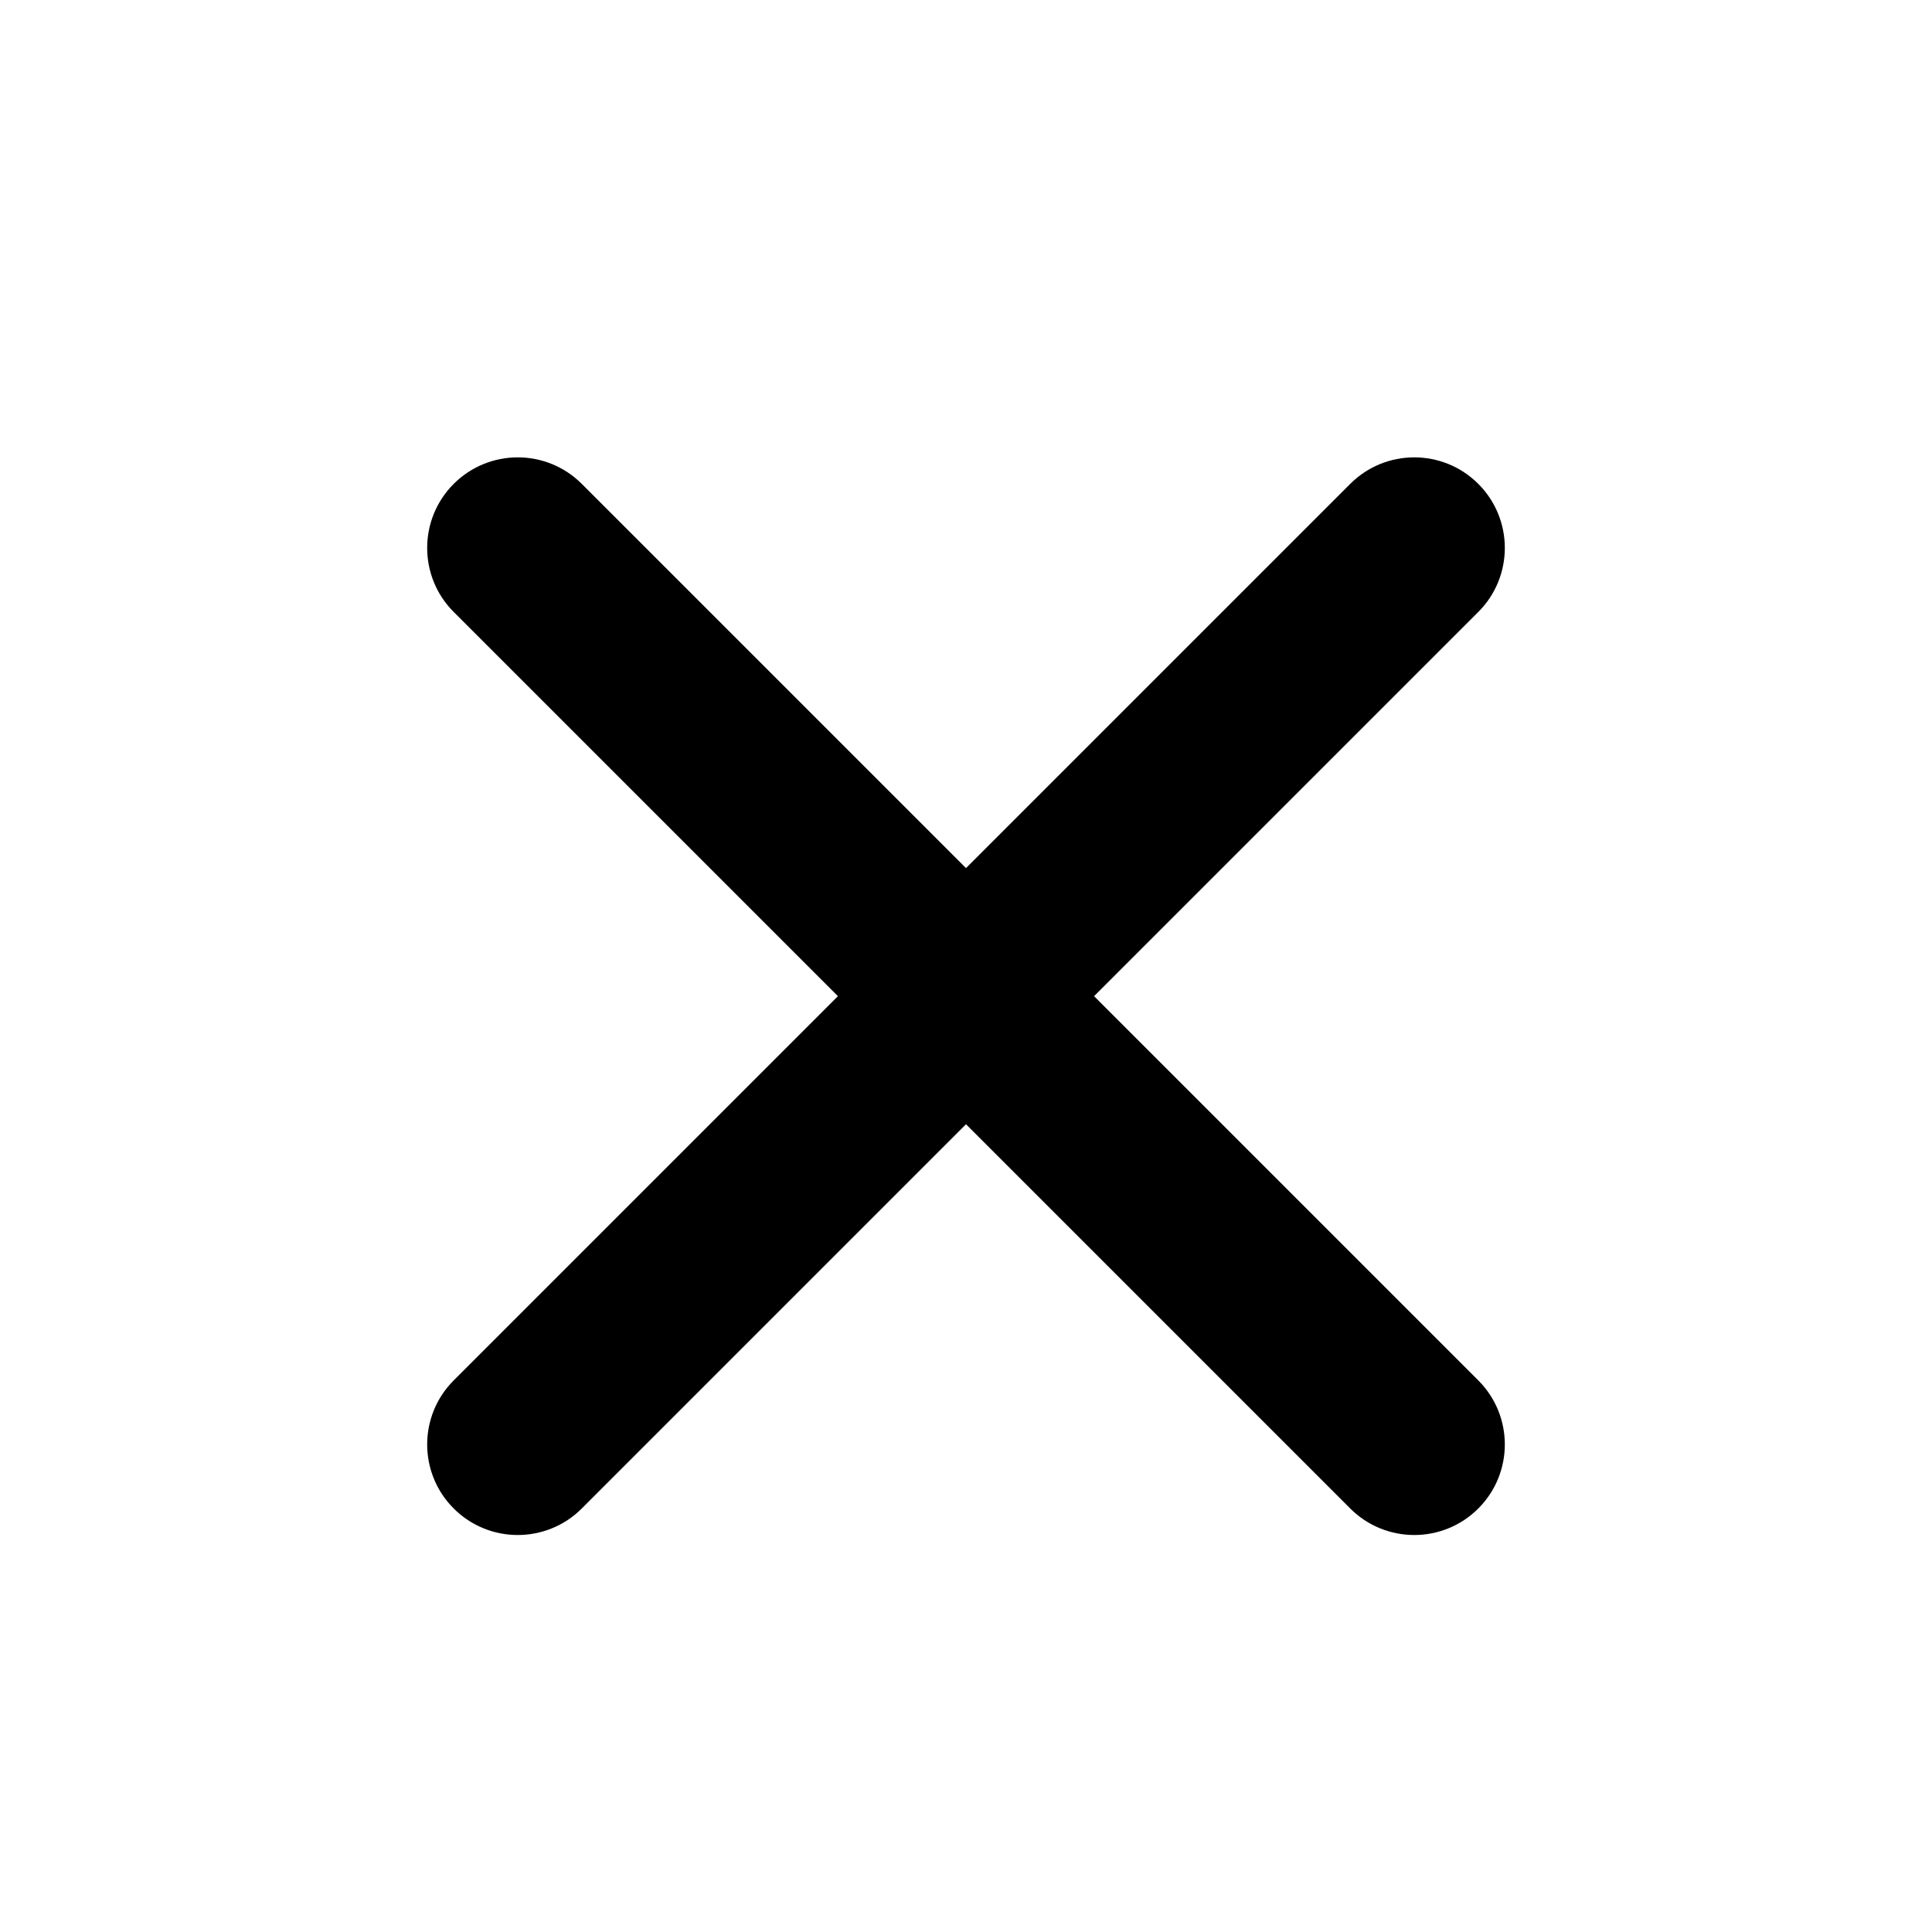
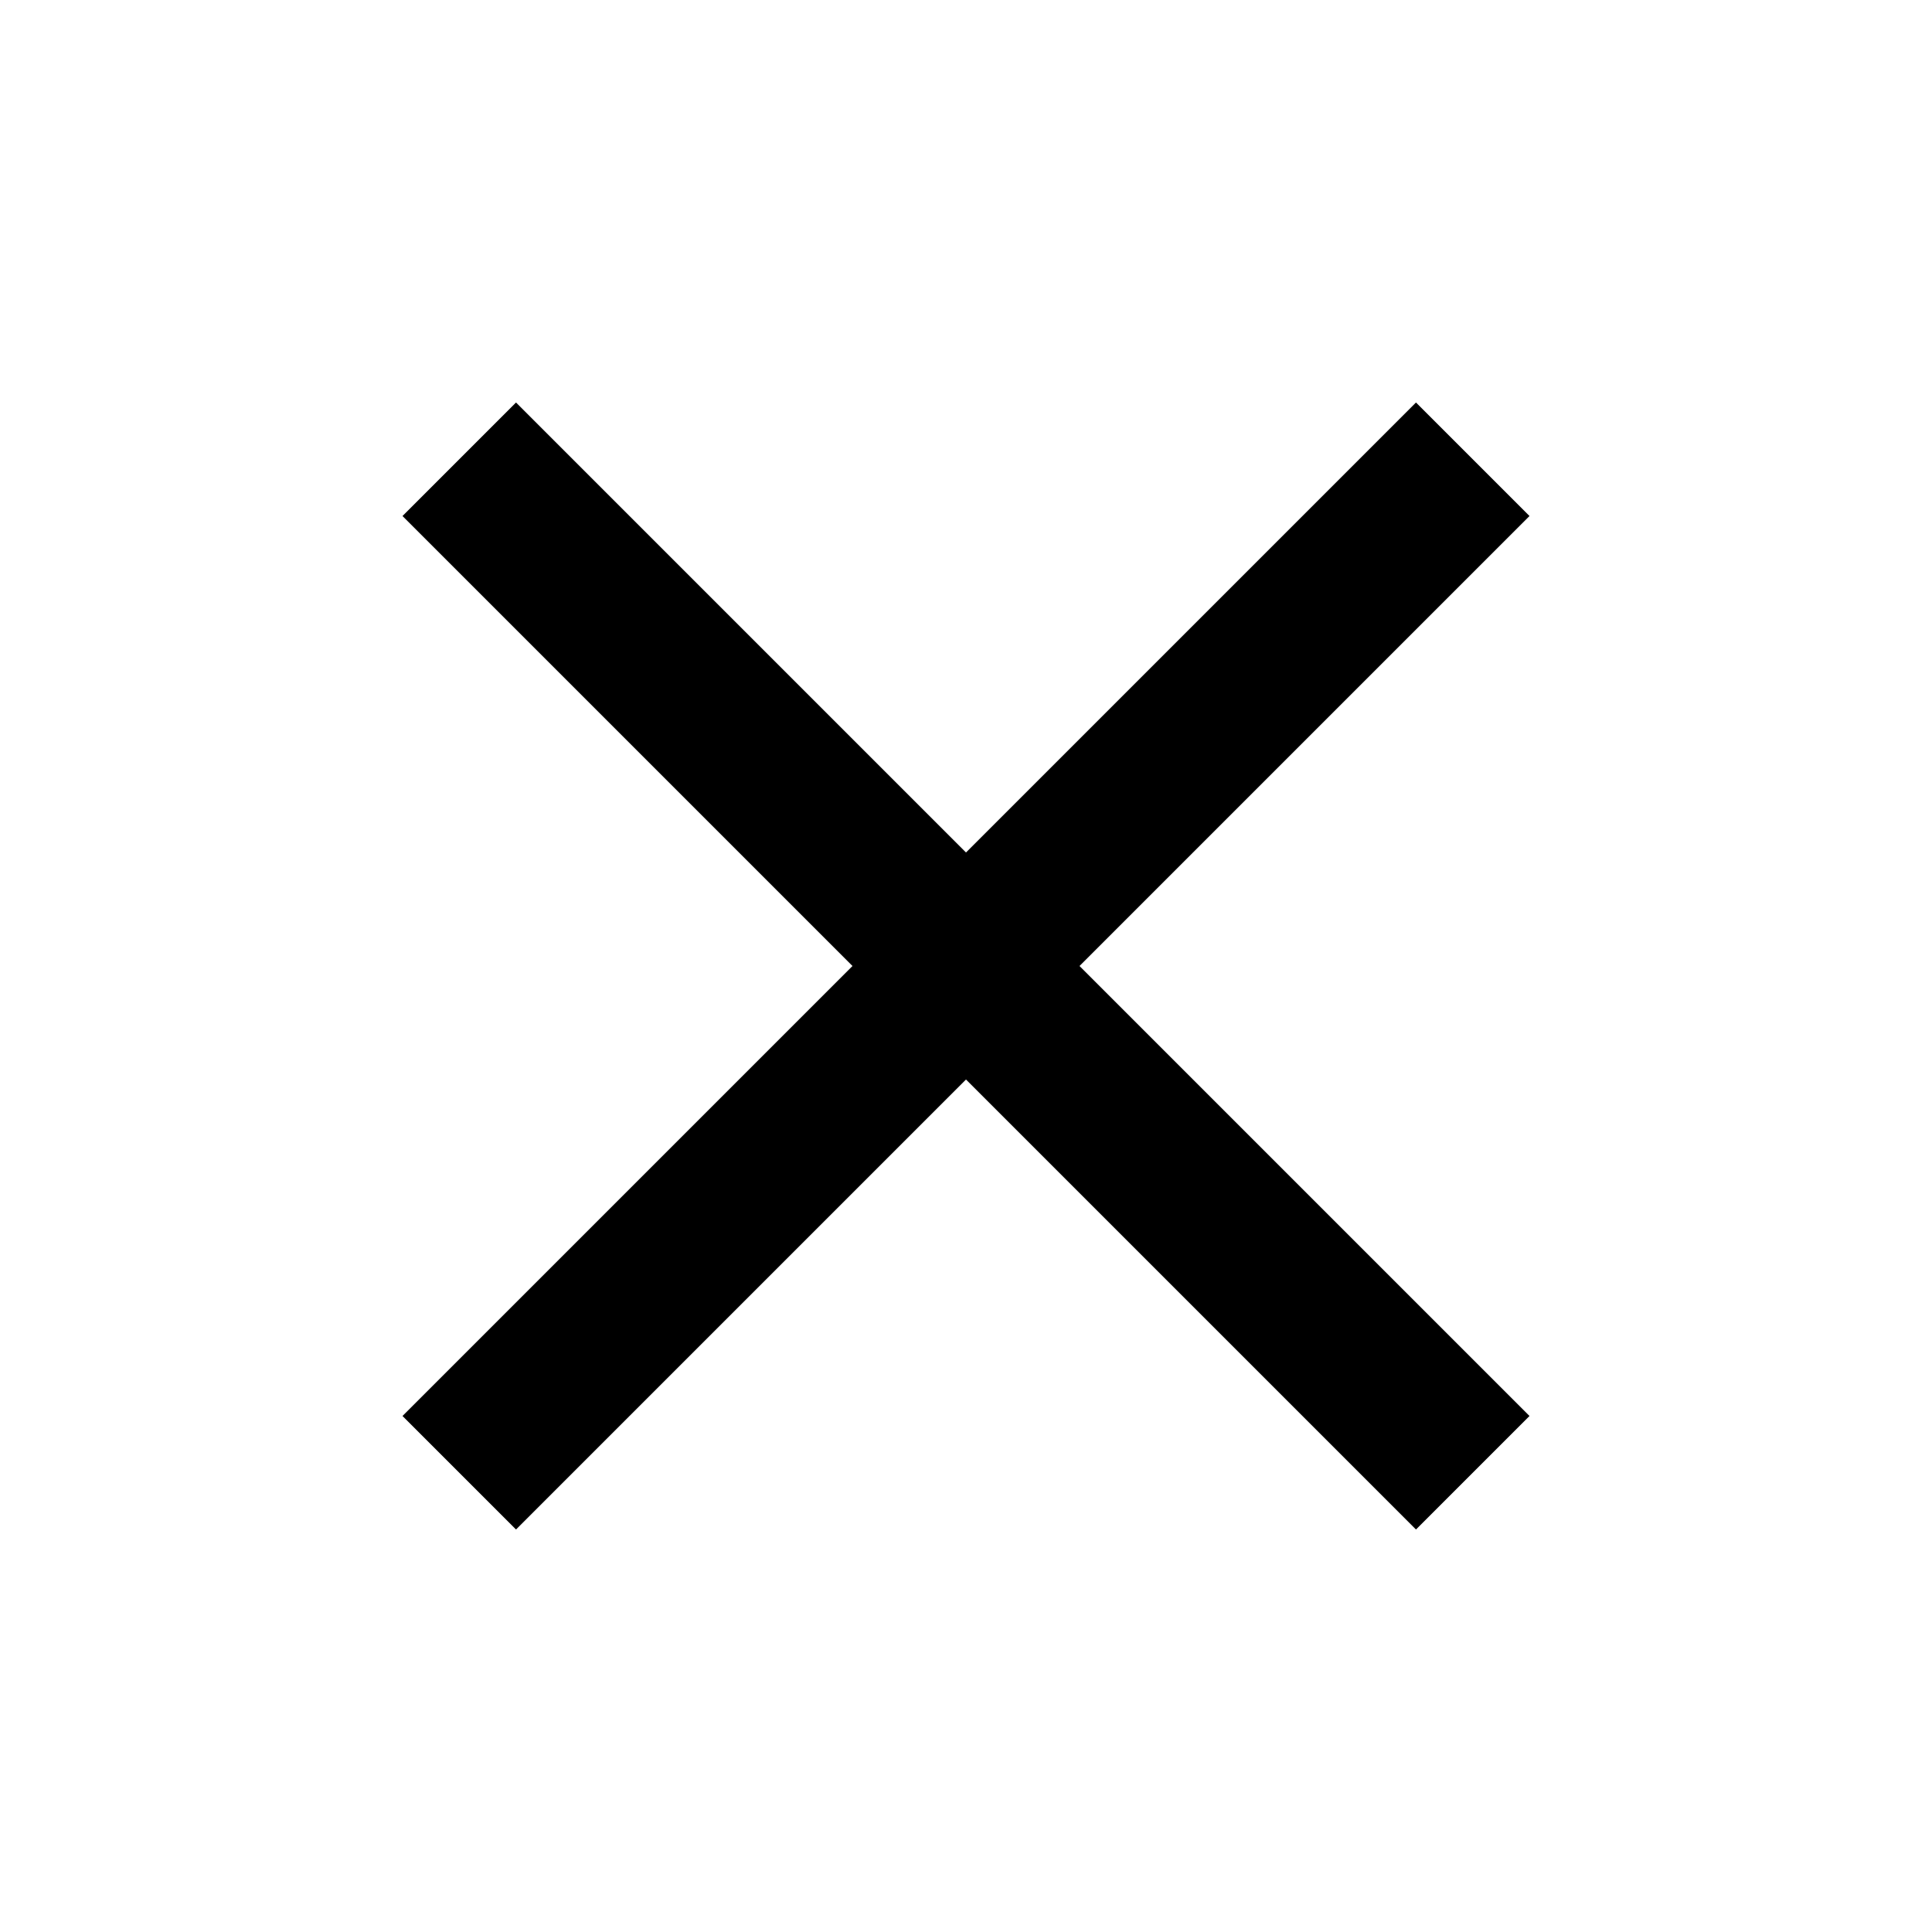
- <svg xmlns="http://www.w3.org/2000/svg" width="32px" height="32px" viewBox="0 0 32 32" version="1.1">
-   <g id="Close" stroke="none" stroke-width="1" fill="none" fill-rule="evenodd">
-     <g id="Group" transform="translate(6, 6)" fill="#000000">
-       <rect id="Rectangle" transform="translate(10, 10.5) rotate(45) translate(-10, -10.5) " x="-2" y="9" width="24" height="3" rx="1.5" />
-     </g>
-     <g id="Group" transform="translate(16, 16.5) scale(-1, 1) translate(-16, -16.5) translate(6, 6)" fill="#000000">
-       <rect id="Rectangle" transform="translate(10, 10.5) rotate(45) translate(-10, -10.5) " x="-2" y="9" width="24" height="3" rx="1.5" />
-     </g>
-   </g>
+ <svg xmlns="http://www.w3.org/2000/svg" height="24" viewBox="0 0 24 24" width="24">
+   <path d="M0 0h24v24H0z" fill="none" />
+   <path d="M19 6.41L17.59 5 12 10.59 6.41 5 5 6.41 10.59 12 5 17.59 6.41 19 12 13.41 17.59 19 19 17.59 13.41 12z" />
</svg>
